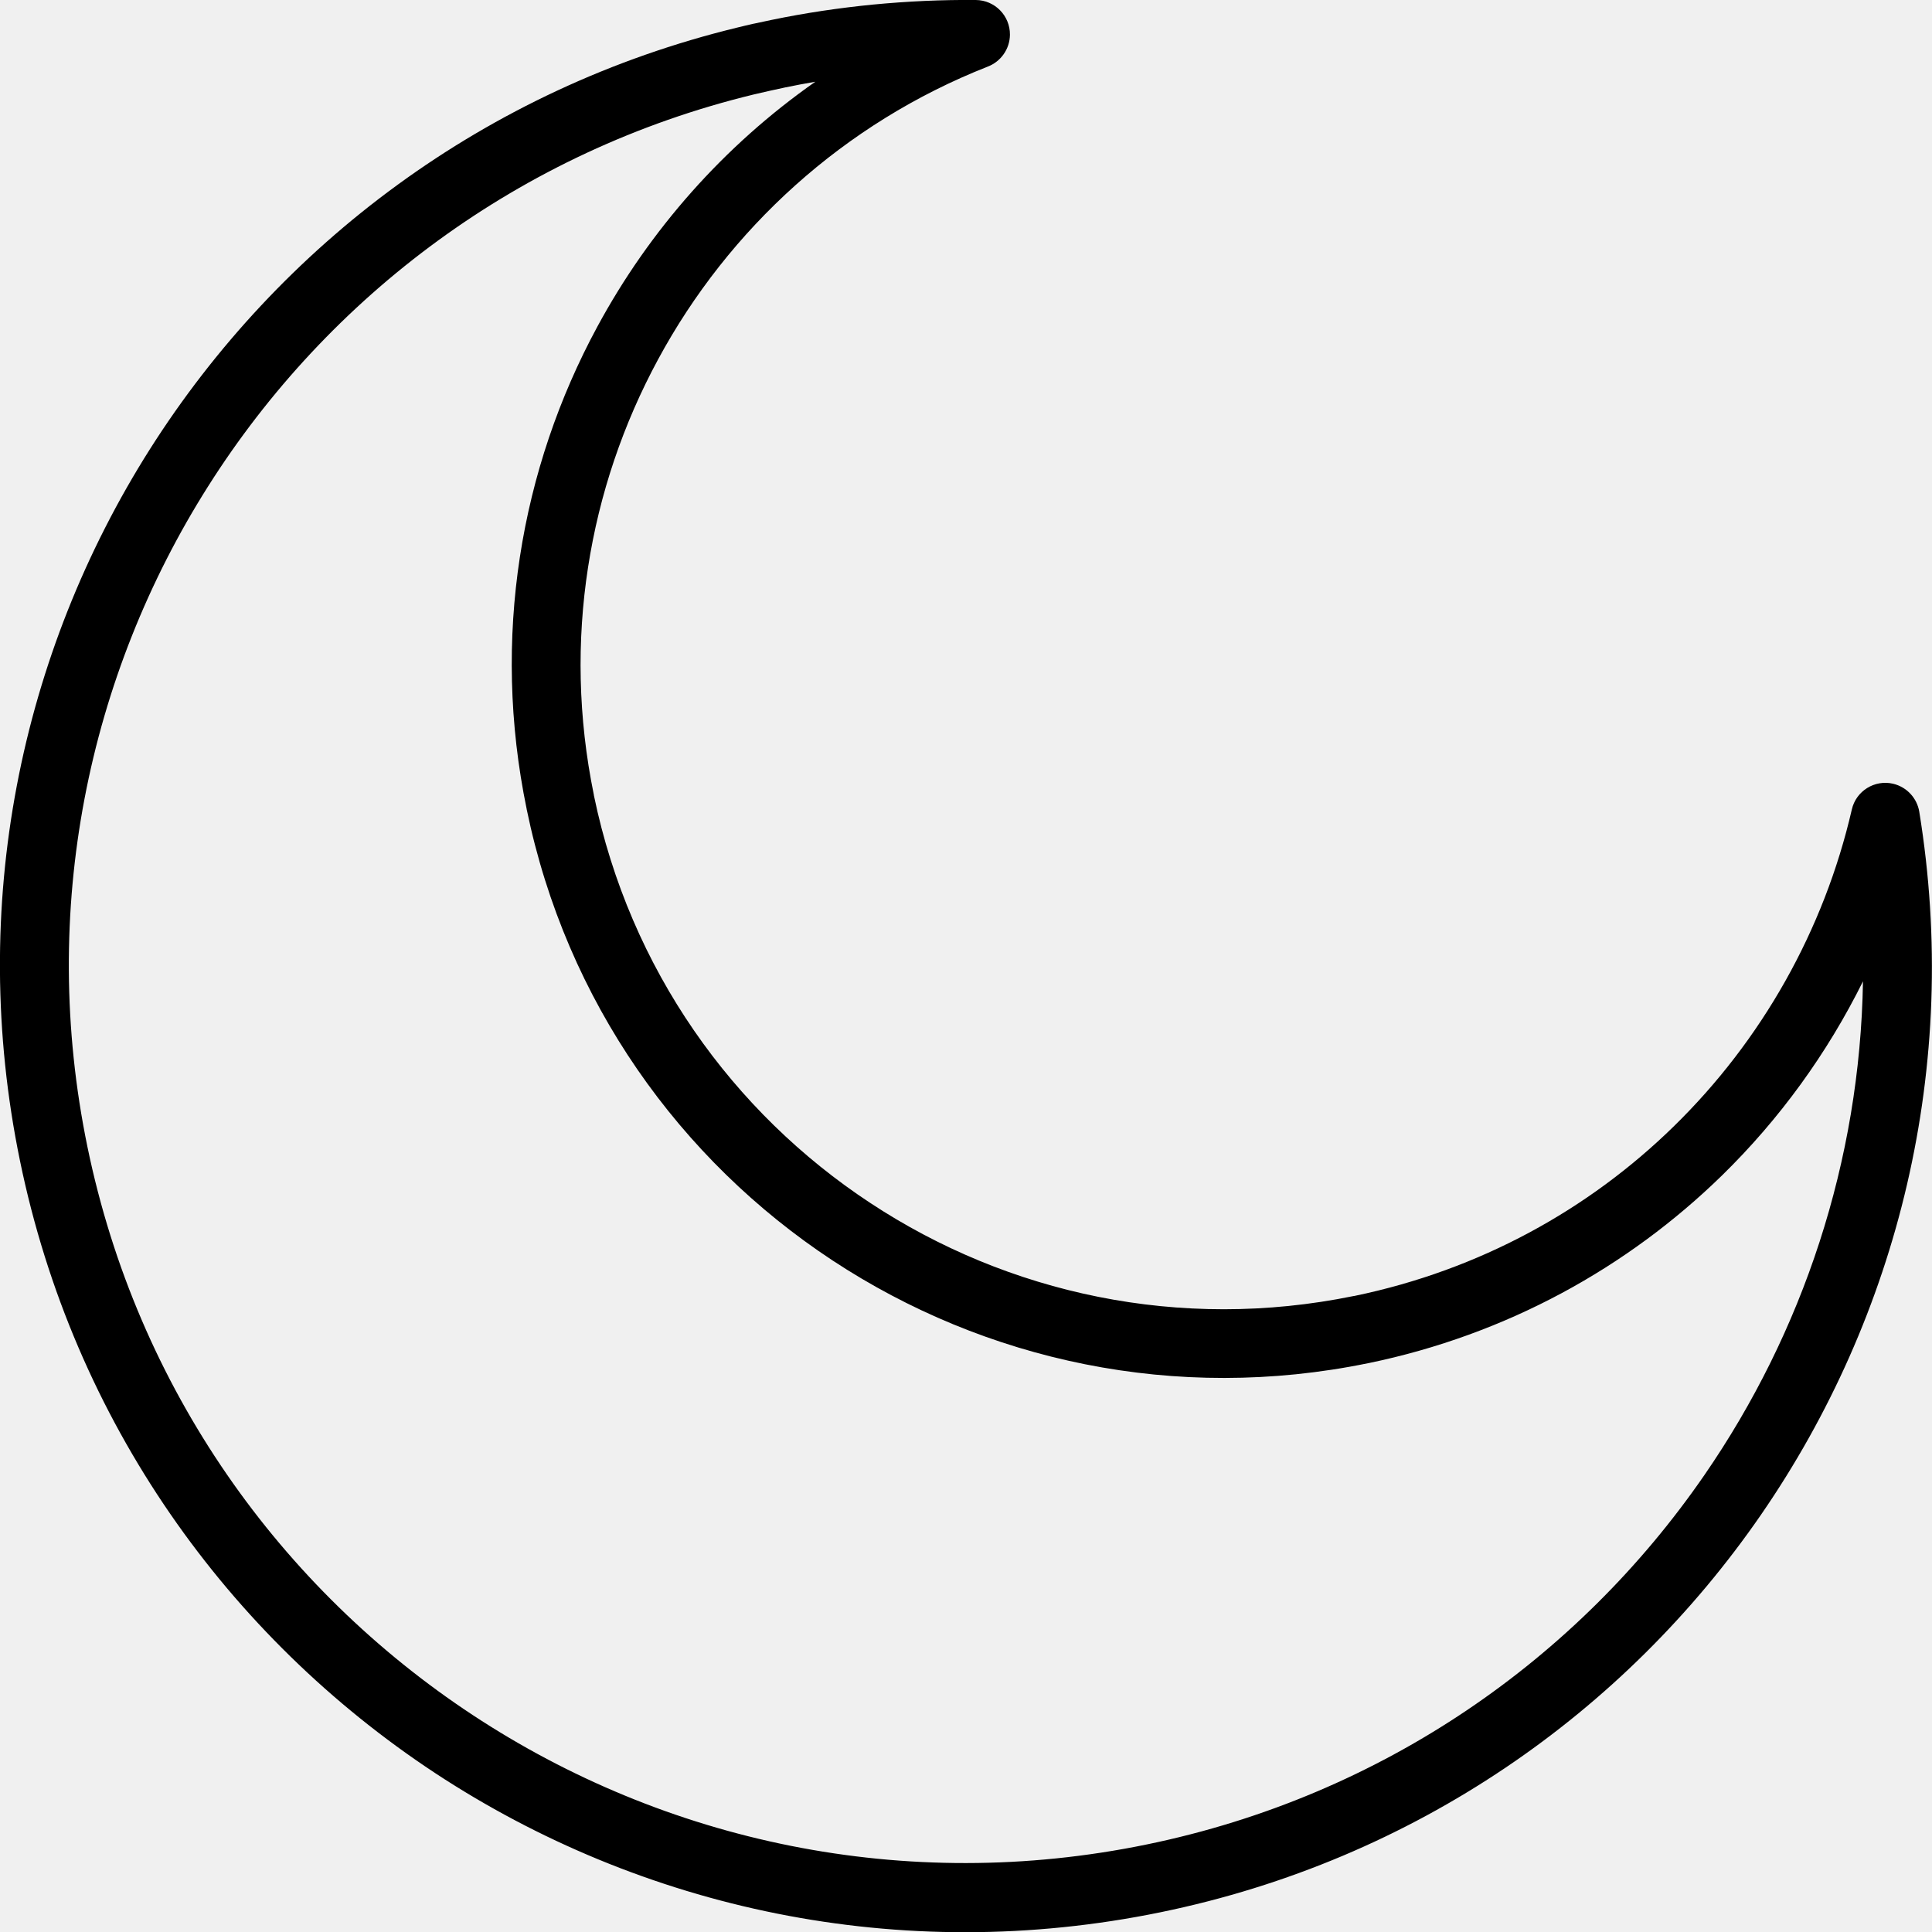
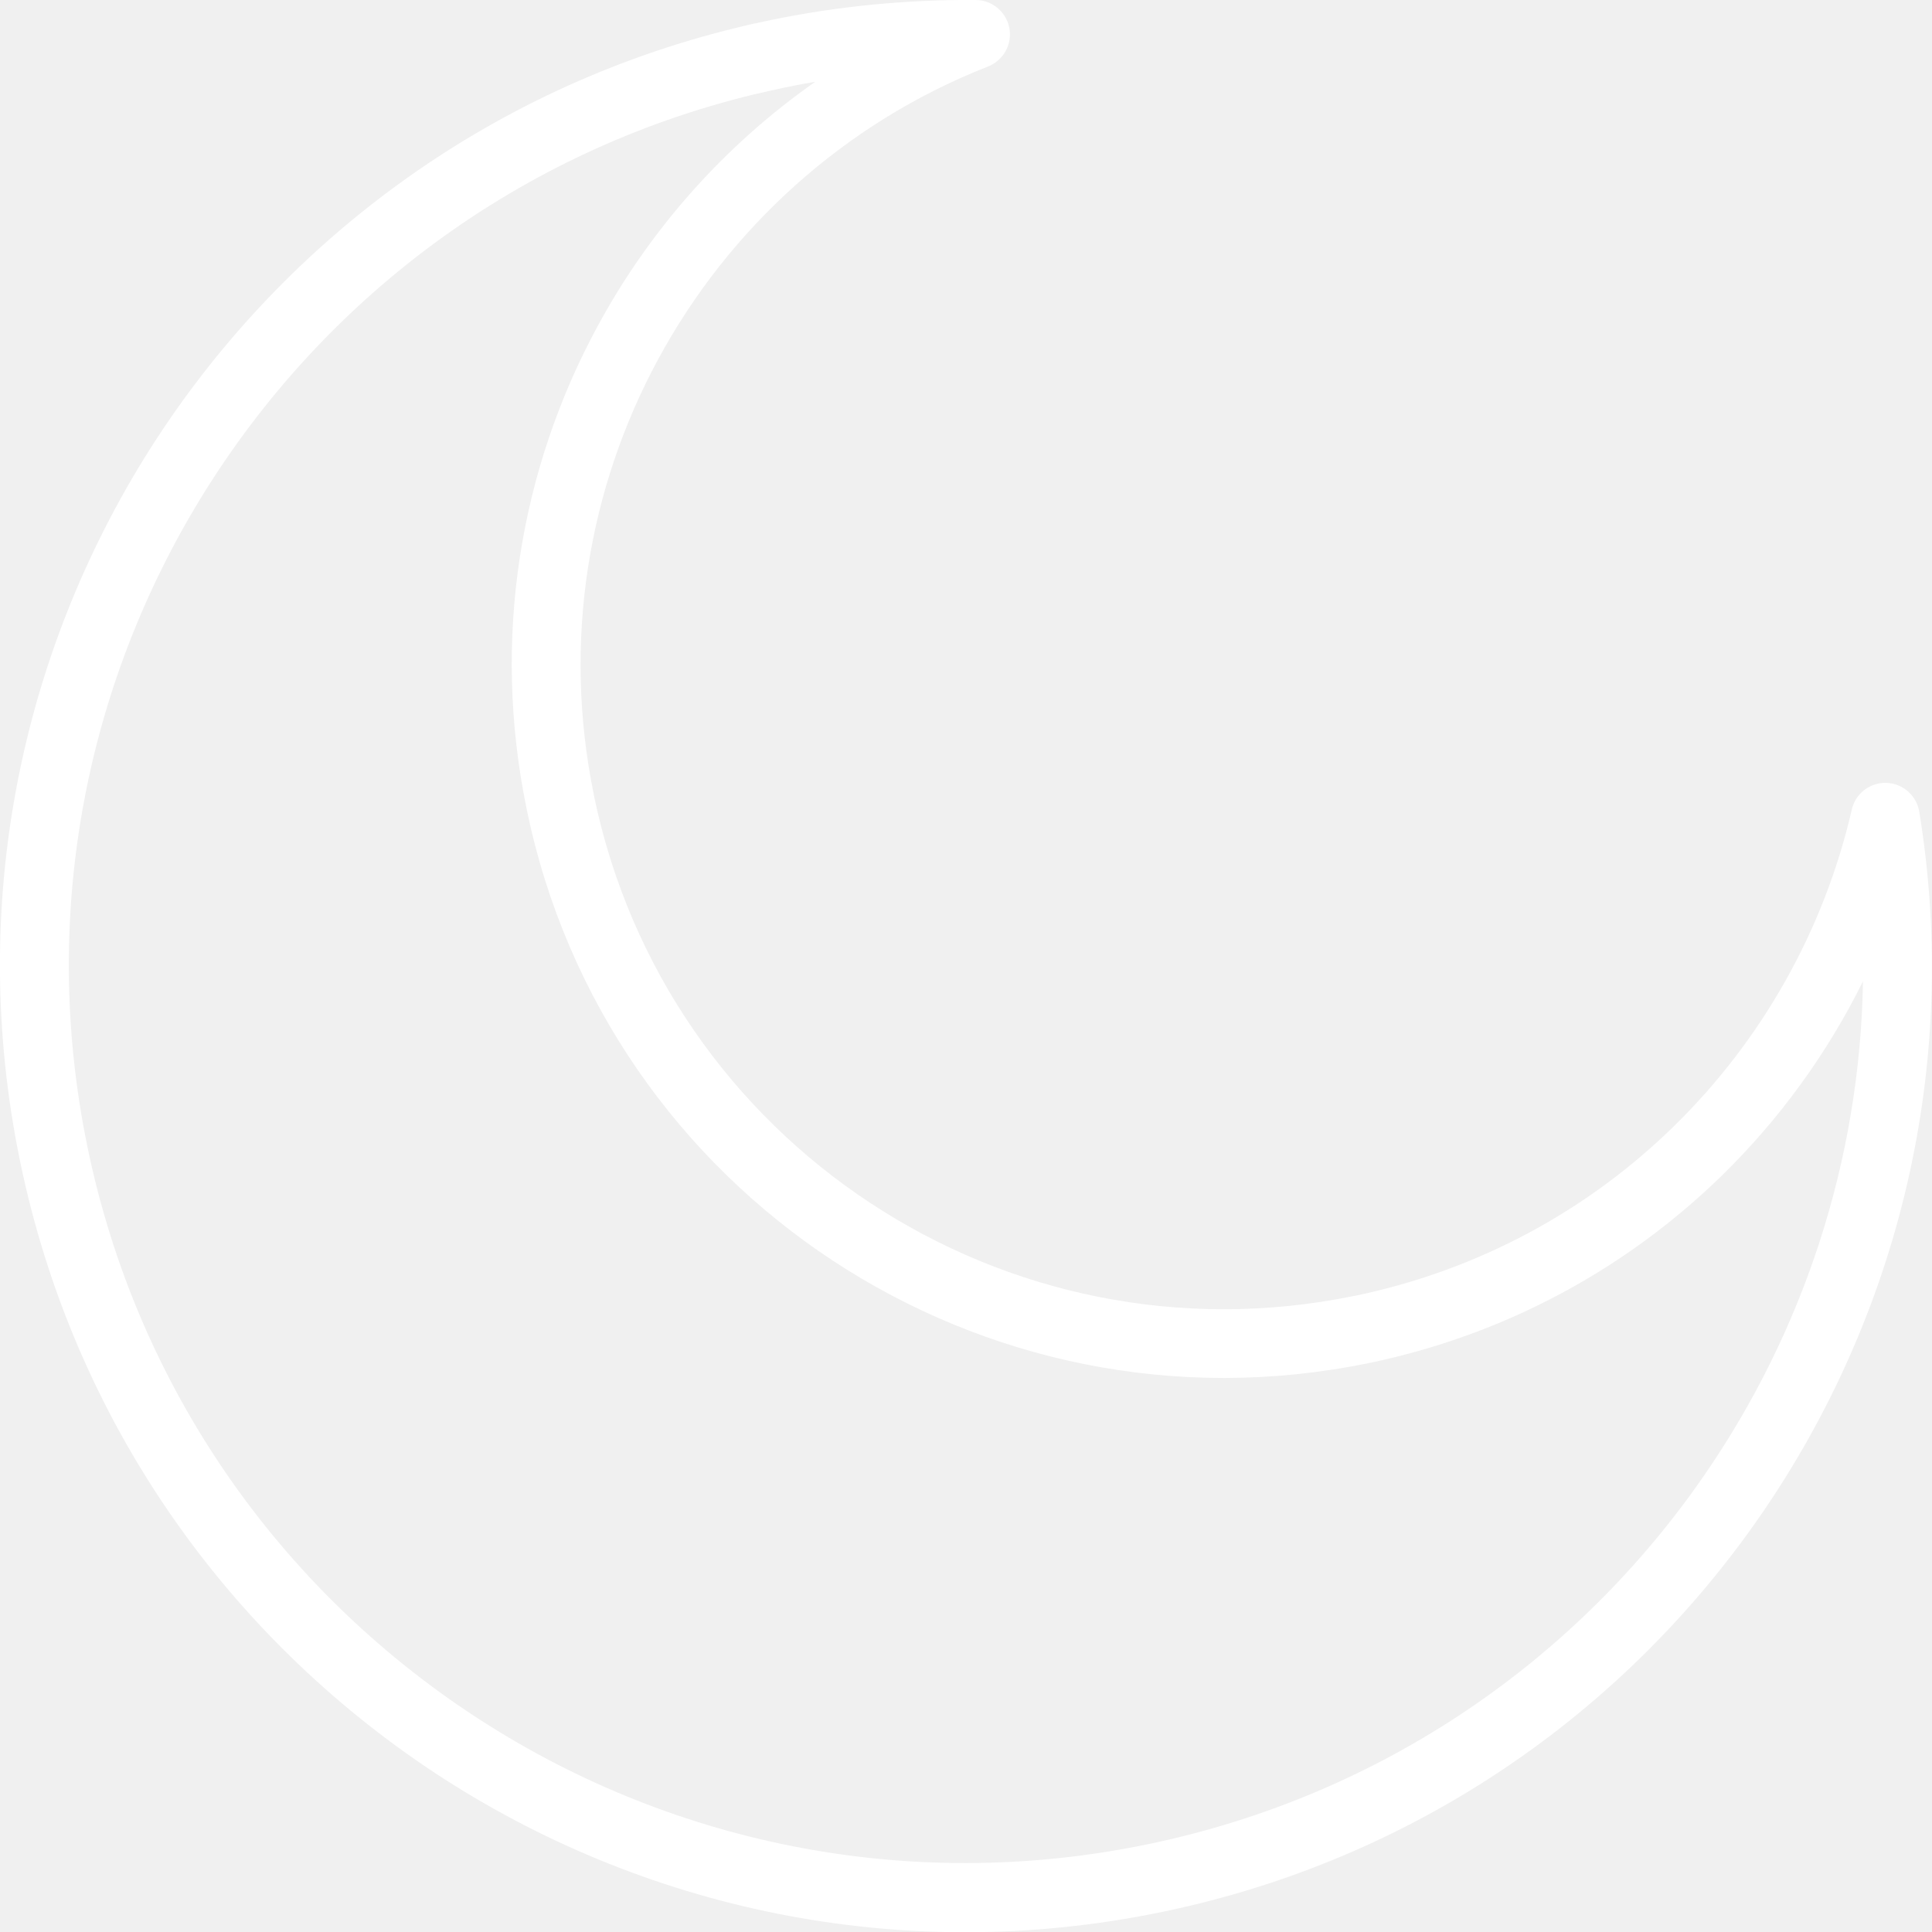
- <svg xmlns="http://www.w3.org/2000/svg" version="1.1" id="Layer_1" x="0px" y="0px" viewBox="0 0 122.88 122.89" style="enable-background:new 0 0 122.88 122.89" xml:space="preserve">
+ <svg xmlns="http://www.w3.org/2000/svg" version="1.1" id="Layer_1" fill="white" x="0px" y="0px" viewBox="0 0 122.88 122.89" style="enable-background:new 0 0 122.88 122.89" xml:space="preserve">
  <g>
    <path d="M49.06,1.27c2.17-0.45,4.34-0.77,6.48-0.98c2.2-0.21,4.38-0.31,6.53-0.29c1.21,0.01,2.18,1,2.17,2.21 c-0.01,0.93-0.6,1.72-1.42,2.03c-9.15,3.6-16.47,10.31-20.96,18.62c-4.42,8.17-6.1,17.88-4.09,27.68l0.01,0.07 c2.29,11.06,8.83,20.15,17.58,25.91c8.74,5.76,19.67,8.18,30.73,5.92l0.07-0.01c7.96-1.65,14.89-5.49,20.3-10.78 c5.6-5.47,9.56-12.48,11.33-20.16c0.27-1.18,1.45-1.91,2.62-1.64c0.89,0.21,1.53,0.93,1.67,1.78c2.64,16.2-1.35,32.07-10.06,44.71 c-8.67,12.58-22.03,21.97-38.18,25.29c-16.62,3.42-33.05-0.22-46.18-8.86C14.52,104.1,4.69,90.45,1.27,73.83 C-2.07,57.6,1.32,41.55,9.53,28.58C17.78,15.57,30.88,5.64,46.91,1.75c0.31-0.08,0.67-0.16,1.06-0.25l0.01,0l0,0L49.06,1.27 L49.06,1.27z M51.86,5.2c-0.64,0.11-1.28,0.23-1.91,0.36l-1.01,0.22l0,0c-0.29,0.07-0.63,0.14-1,0.23 c-14.88,3.61-27.05,12.83-34.7,24.92C5.61,42.98,2.46,57.88,5.56,72.94c3.18,15.43,12.31,28.11,24.51,36.15 c12.19,8.03,27.45,11.41,42.88,8.23c15-3.09,27.41-11.81,35.46-23.49c6.27-9.09,9.9-19.98,10.09-31.41 c-2.27,4.58-5.3,8.76-8.96,12.34c-6,5.86-13.69,10.13-22.51,11.95l-0.01,0c-12.26,2.52-24.38-0.16-34.07-6.54 c-9.68-6.38-16.93-16.45-19.45-28.7l0-0.01C31.25,40.58,33.1,29.82,38,20.77C41.32,14.63,46.05,9.27,51.86,5.2L51.86,5.2z" />
  </g>
</svg>
